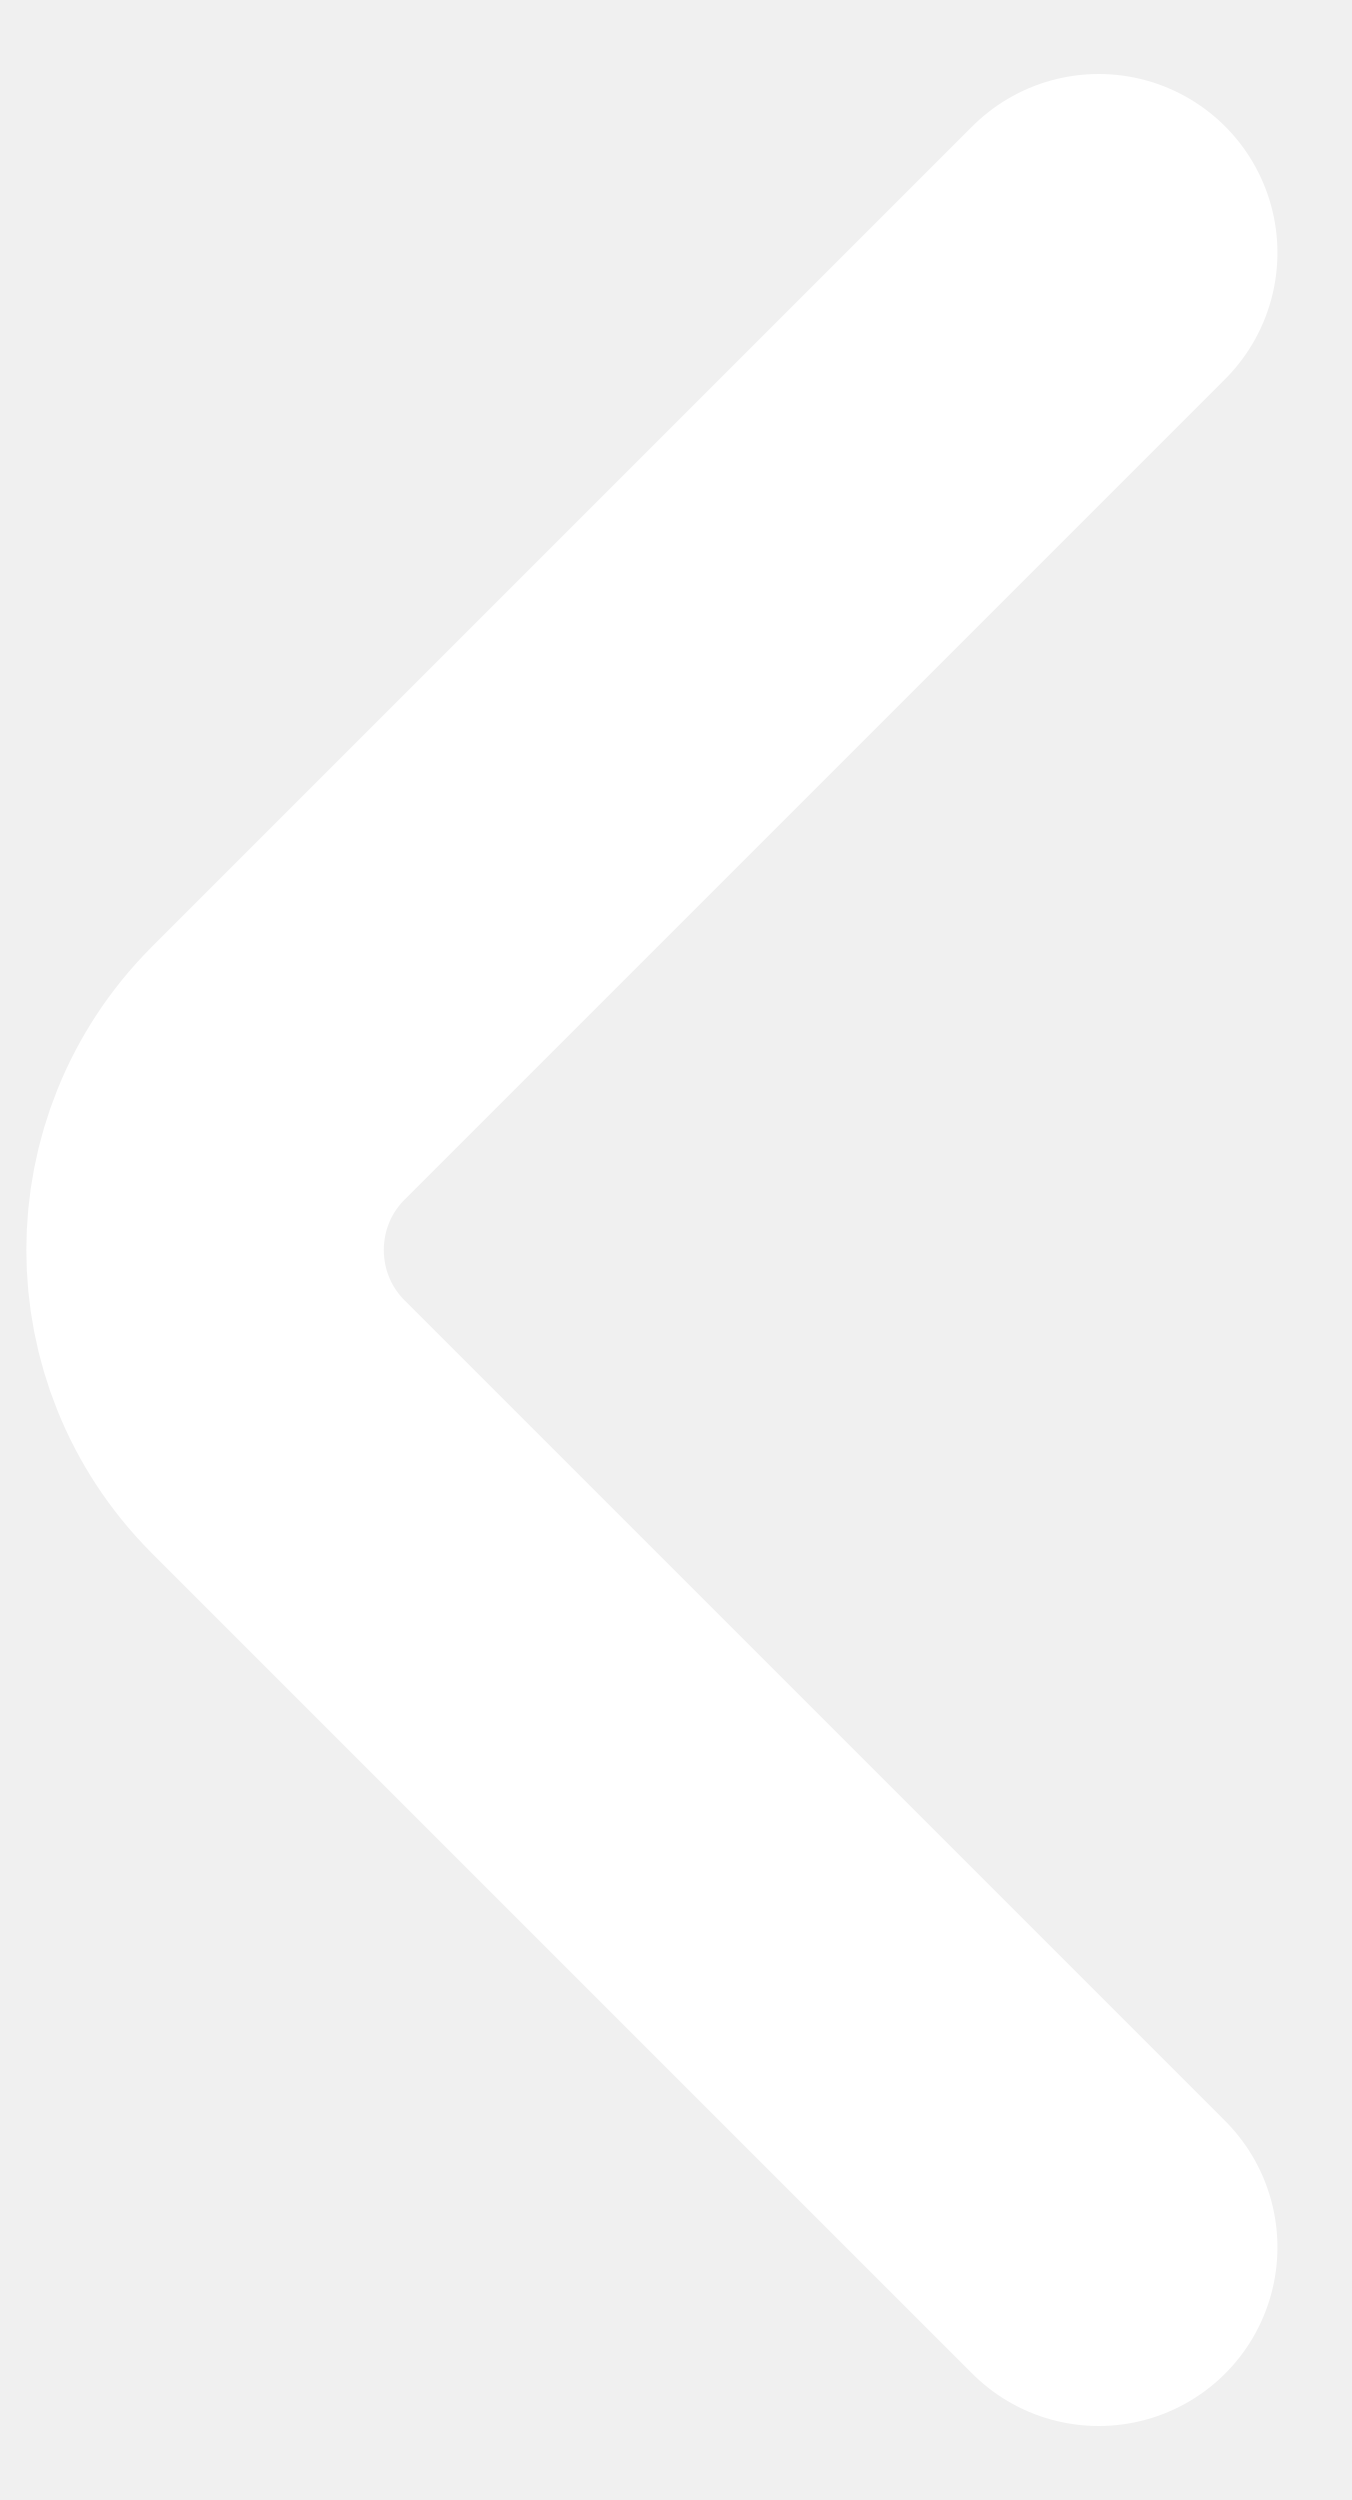
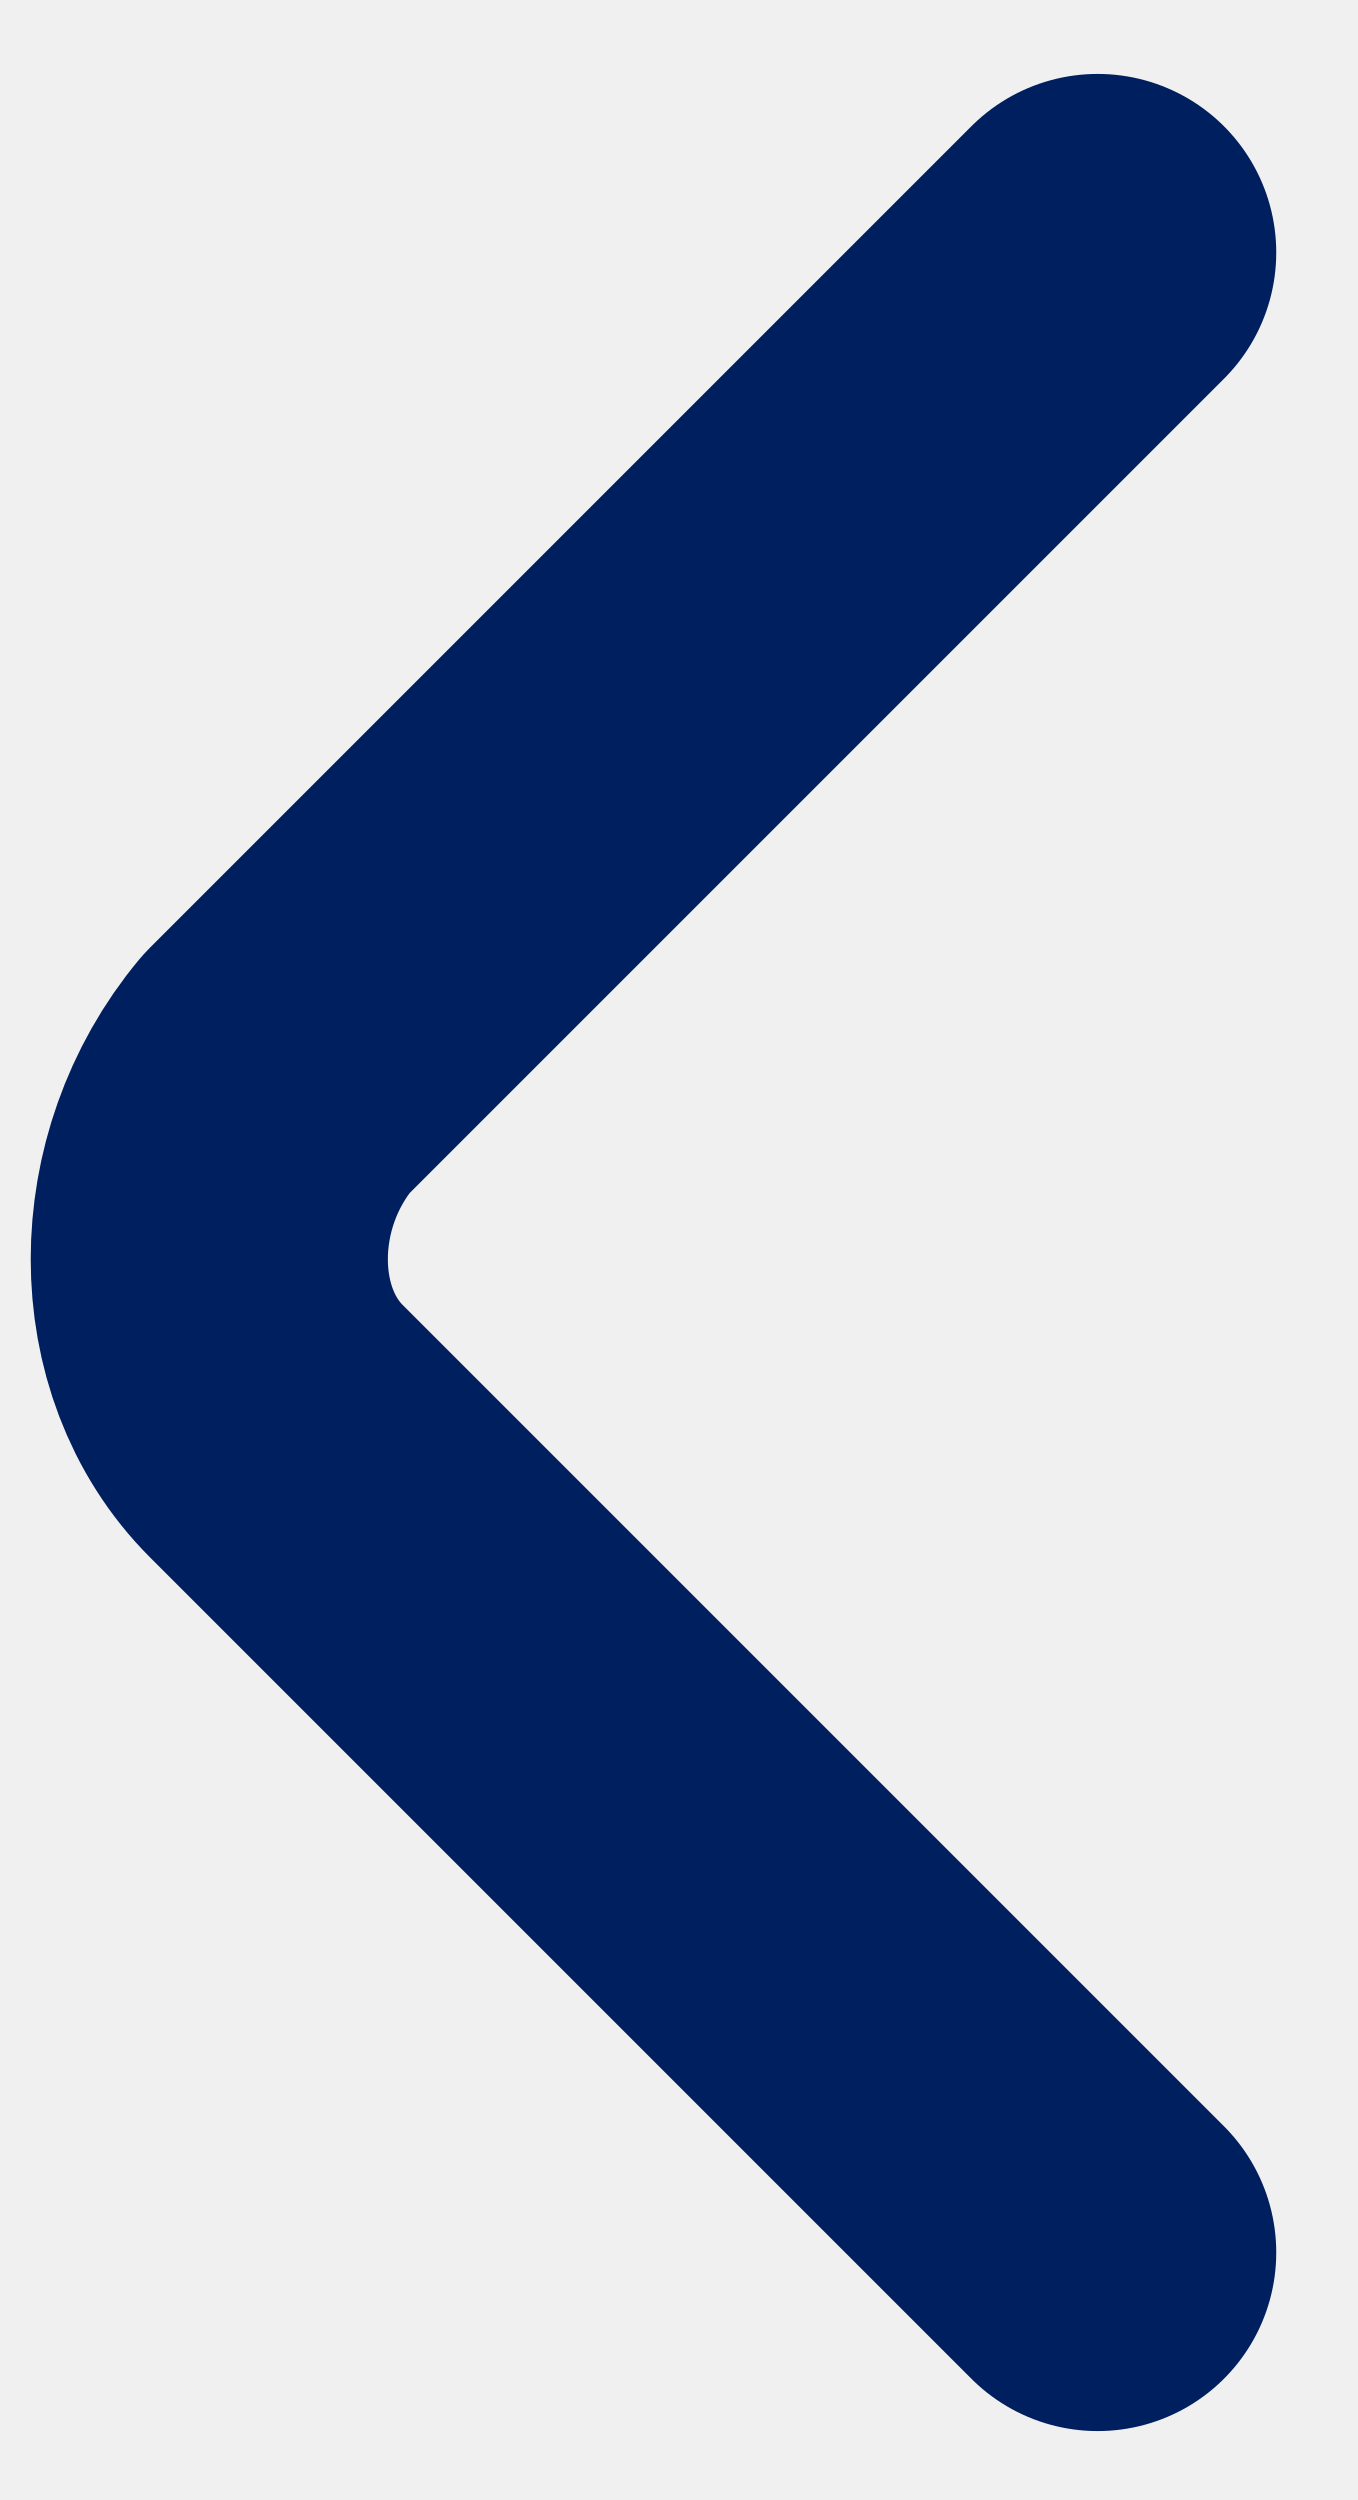
- <svg xmlns="http://www.w3.org/2000/svg" width="7.561" height="13.987" viewBox="0 0 7.561 13.987">
-   <g id="Arrow_" data-name="Arrow " transform="translate(-1711.853 1.414)">
-     <path id="Vector" d="M5,11.159.407,6.566a1.4,1.4,0,0,1,0-1.973L5,0" transform="translate(1713)" fill="none" stroke="#fff" stroke-linecap="round" stroke-linejoin="round" stroke-width="2" />
+ <svg xmlns="http://www.w3.org/2000/svg" version="1.1" id="Layer_1" x="0px" y="0px" width="7.6px" height="14px" viewBox="0 0 7.6 14" style="enable-background:new 0 0 7.6 14;" xml:space="preserve">
+   <style type="text/css">
+ 	.st0{fill:none;stroke:#001F5E;stroke-width:2;stroke-linecap:round;stroke-linejoin:round;}
+ </style>
+   <g id="Arrow_" transform="translate(-1711.853 1.414)">
+     <path id="Vector" class="st0" d="M1718,11.2l-4.6-4.6c-0.5-0.5-0.5-1.4,0-2L1718,0" />
  </g>
</svg>
